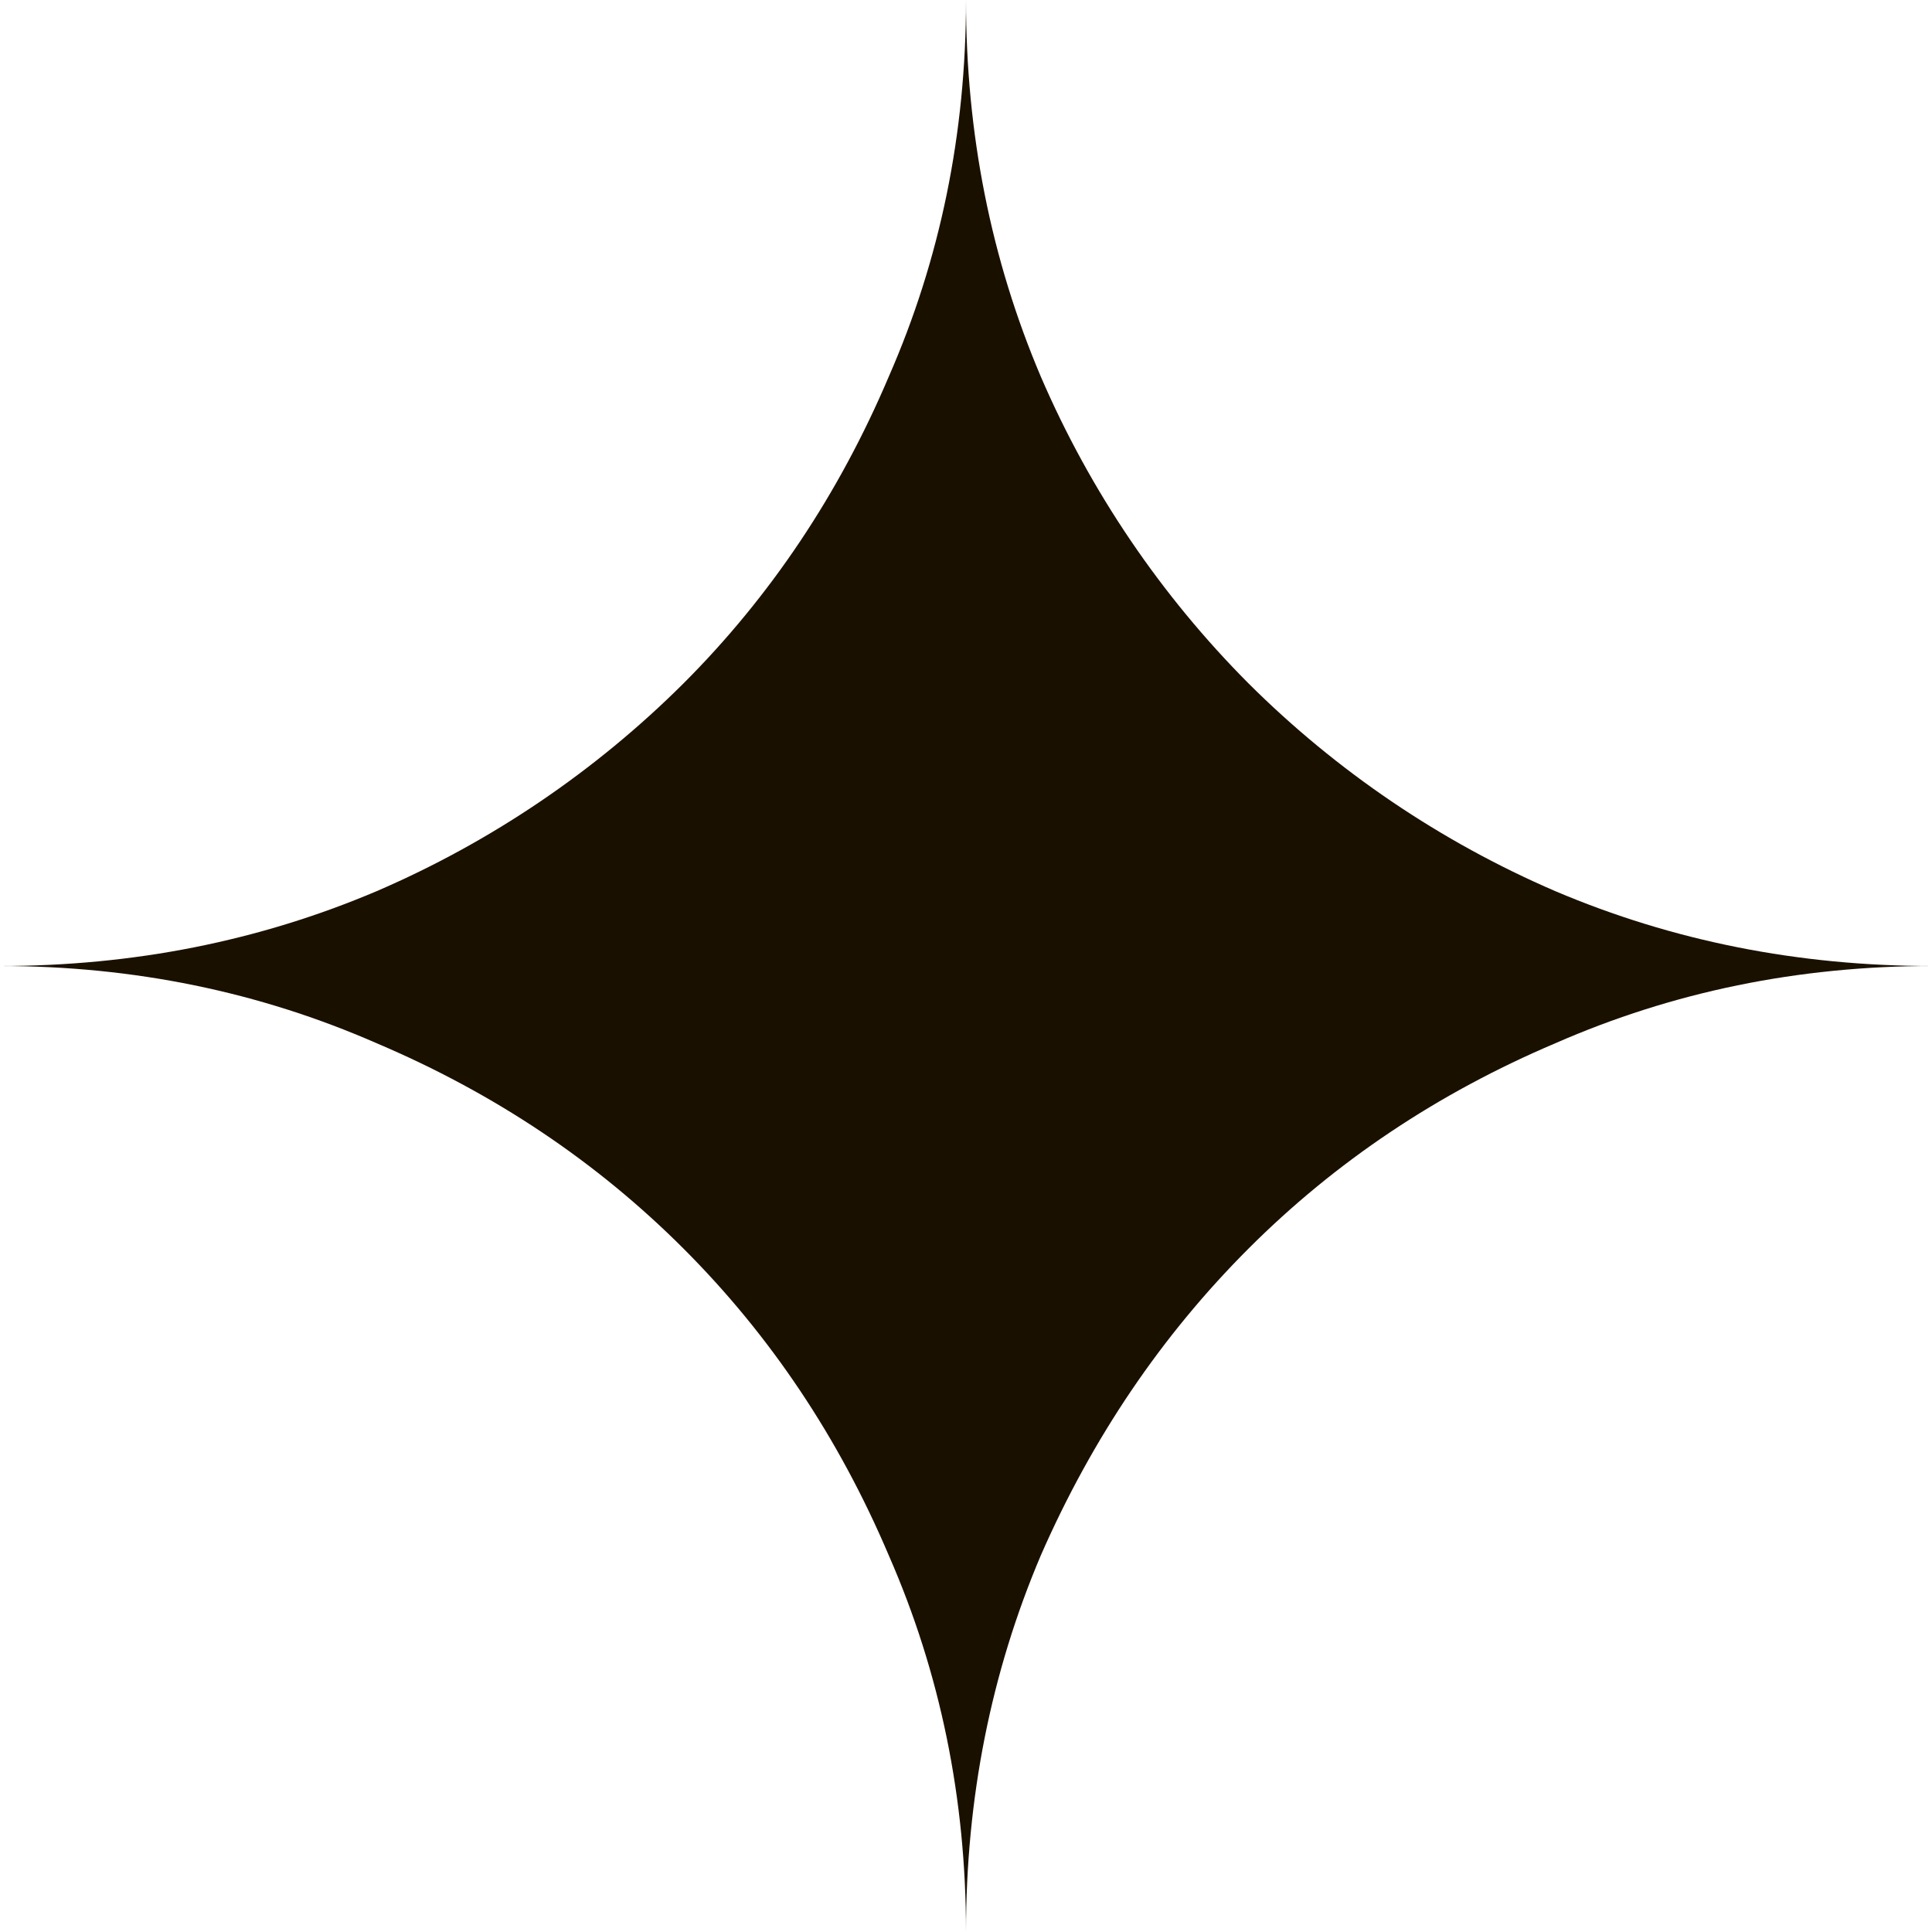
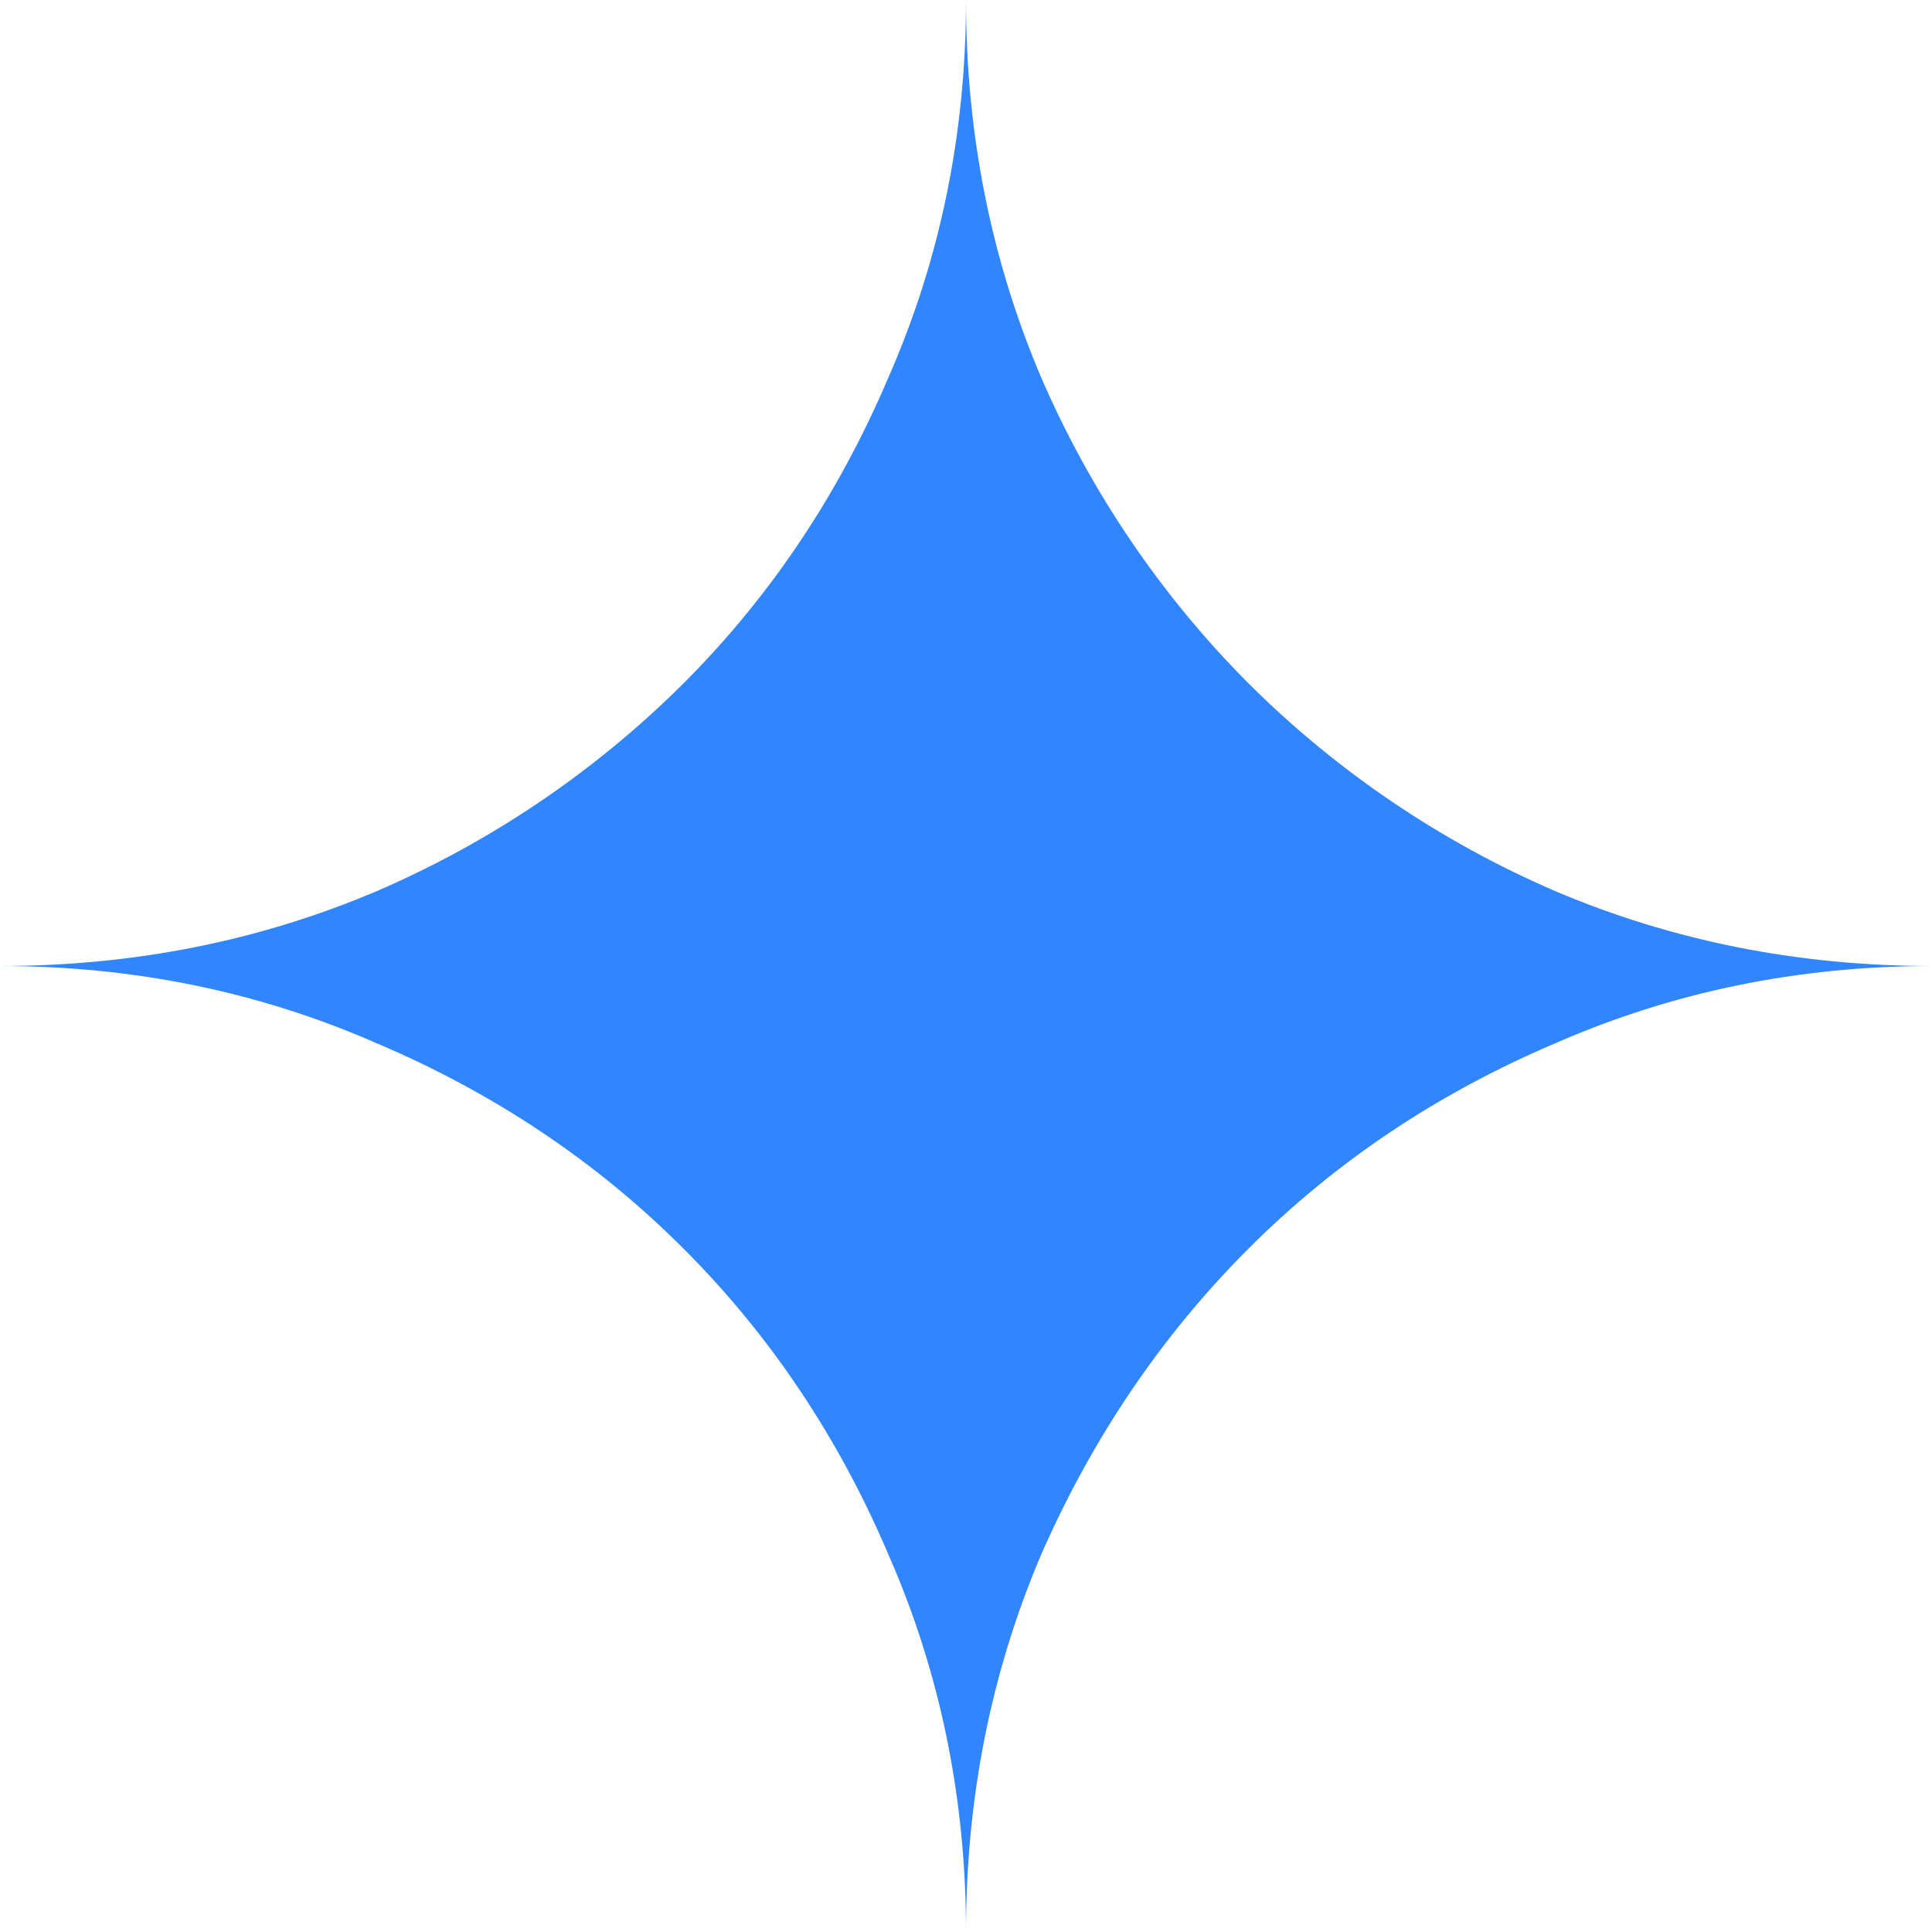
<svg xmlns="http://www.w3.org/2000/svg" viewBox="0 0 24 24" role="img">
-   <path fill="#1a1000" d="M11.04 19.32Q12 21.51 12 24q0-2.49.93-4.68.96-2.19 2.58-3.81t3.81-2.55Q21.51 12 24 12q-2.49 0-4.68-.93a12.3 12.3 0 0 1-3.81-2.58 12.3 12.3 0 0 1-2.58-3.81Q12 2.49 12 0q0 2.49-.96 4.68-.93 2.19-2.55 3.81a12.3 12.3 0 0 1-3.81 2.58Q2.49 12 0 12q2.49 0 4.68.96 2.19.93 3.81 2.55t2.55 3.81" />
+   <path fill="#3186FF" d="M11.04 19.32Q12 21.51 12 24q0-2.49.93-4.68.96-2.19 2.58-3.81t3.81-2.55Q21.51 12 24 12q-2.49 0-4.68-.93a12.3 12.3 0 0 1-3.81-2.58 12.3 12.3 0 0 1-2.58-3.81Q12 2.49 12 0q0 2.49-.96 4.68-.93 2.19-2.55 3.81a12.3 12.3 0 0 1-3.81 2.58Q2.49 12 0 12q2.49 0 4.68.96 2.19.93 3.81 2.55t2.55 3.81" />
</svg>
